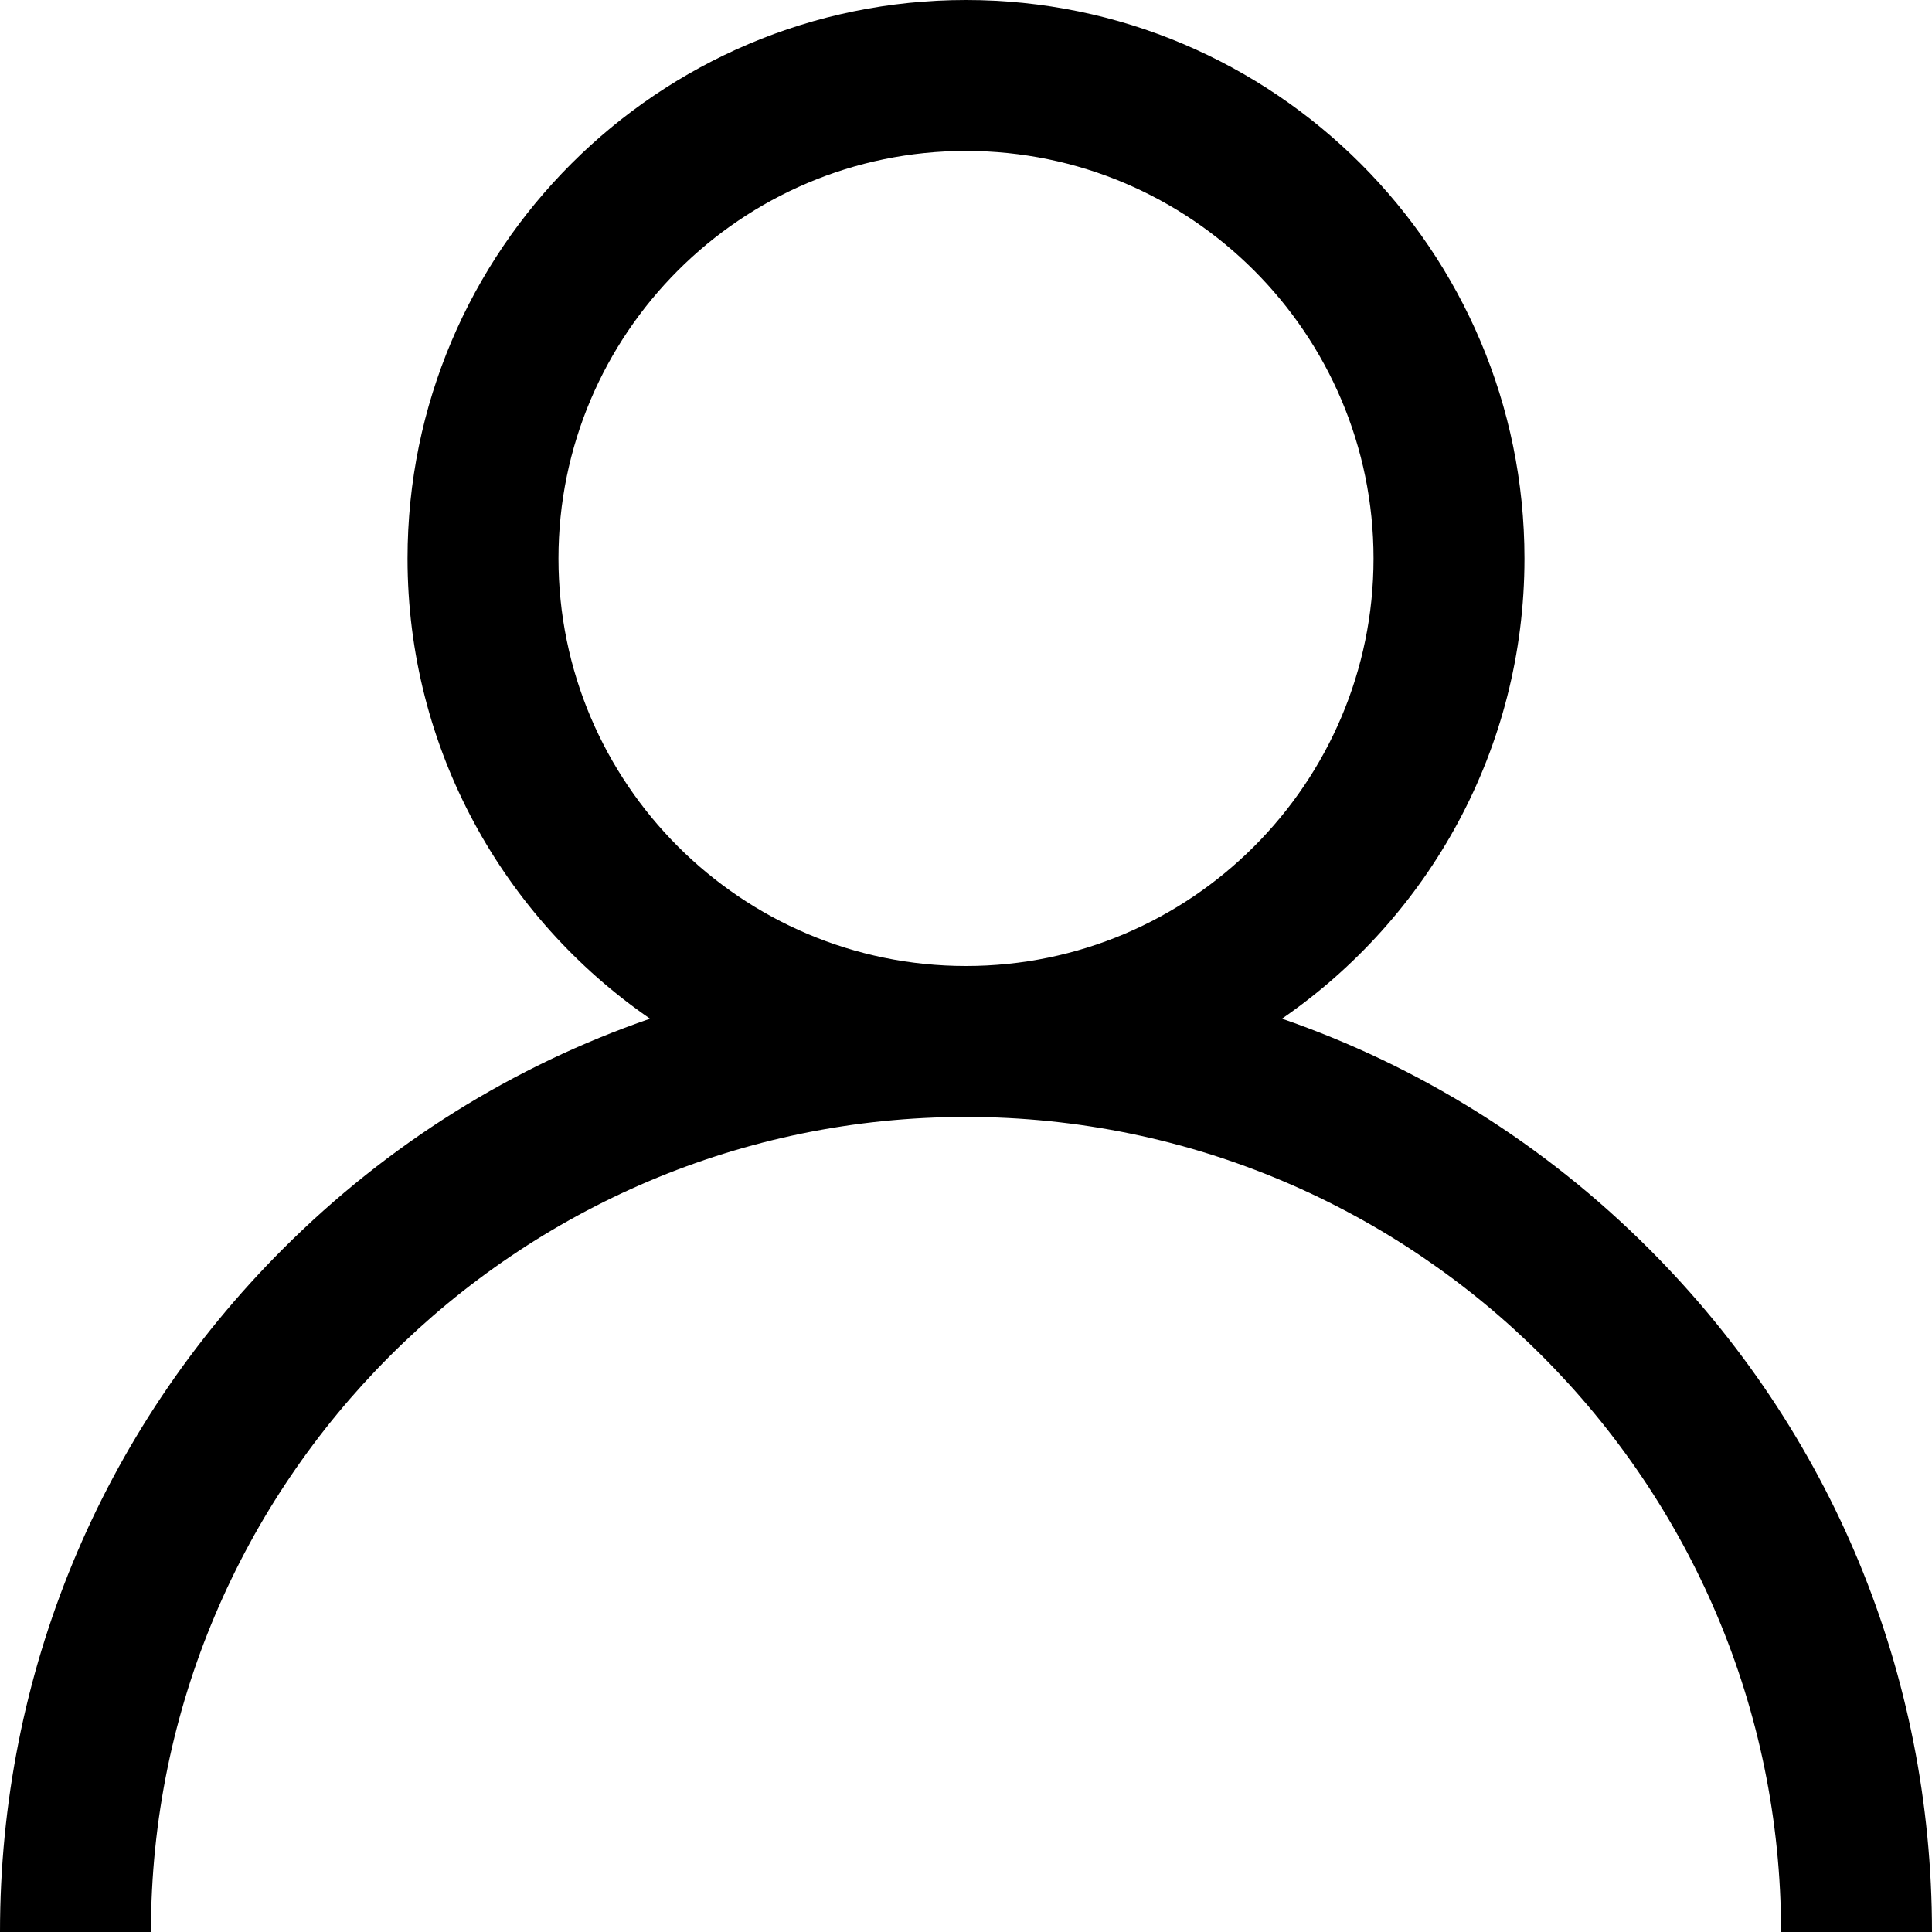
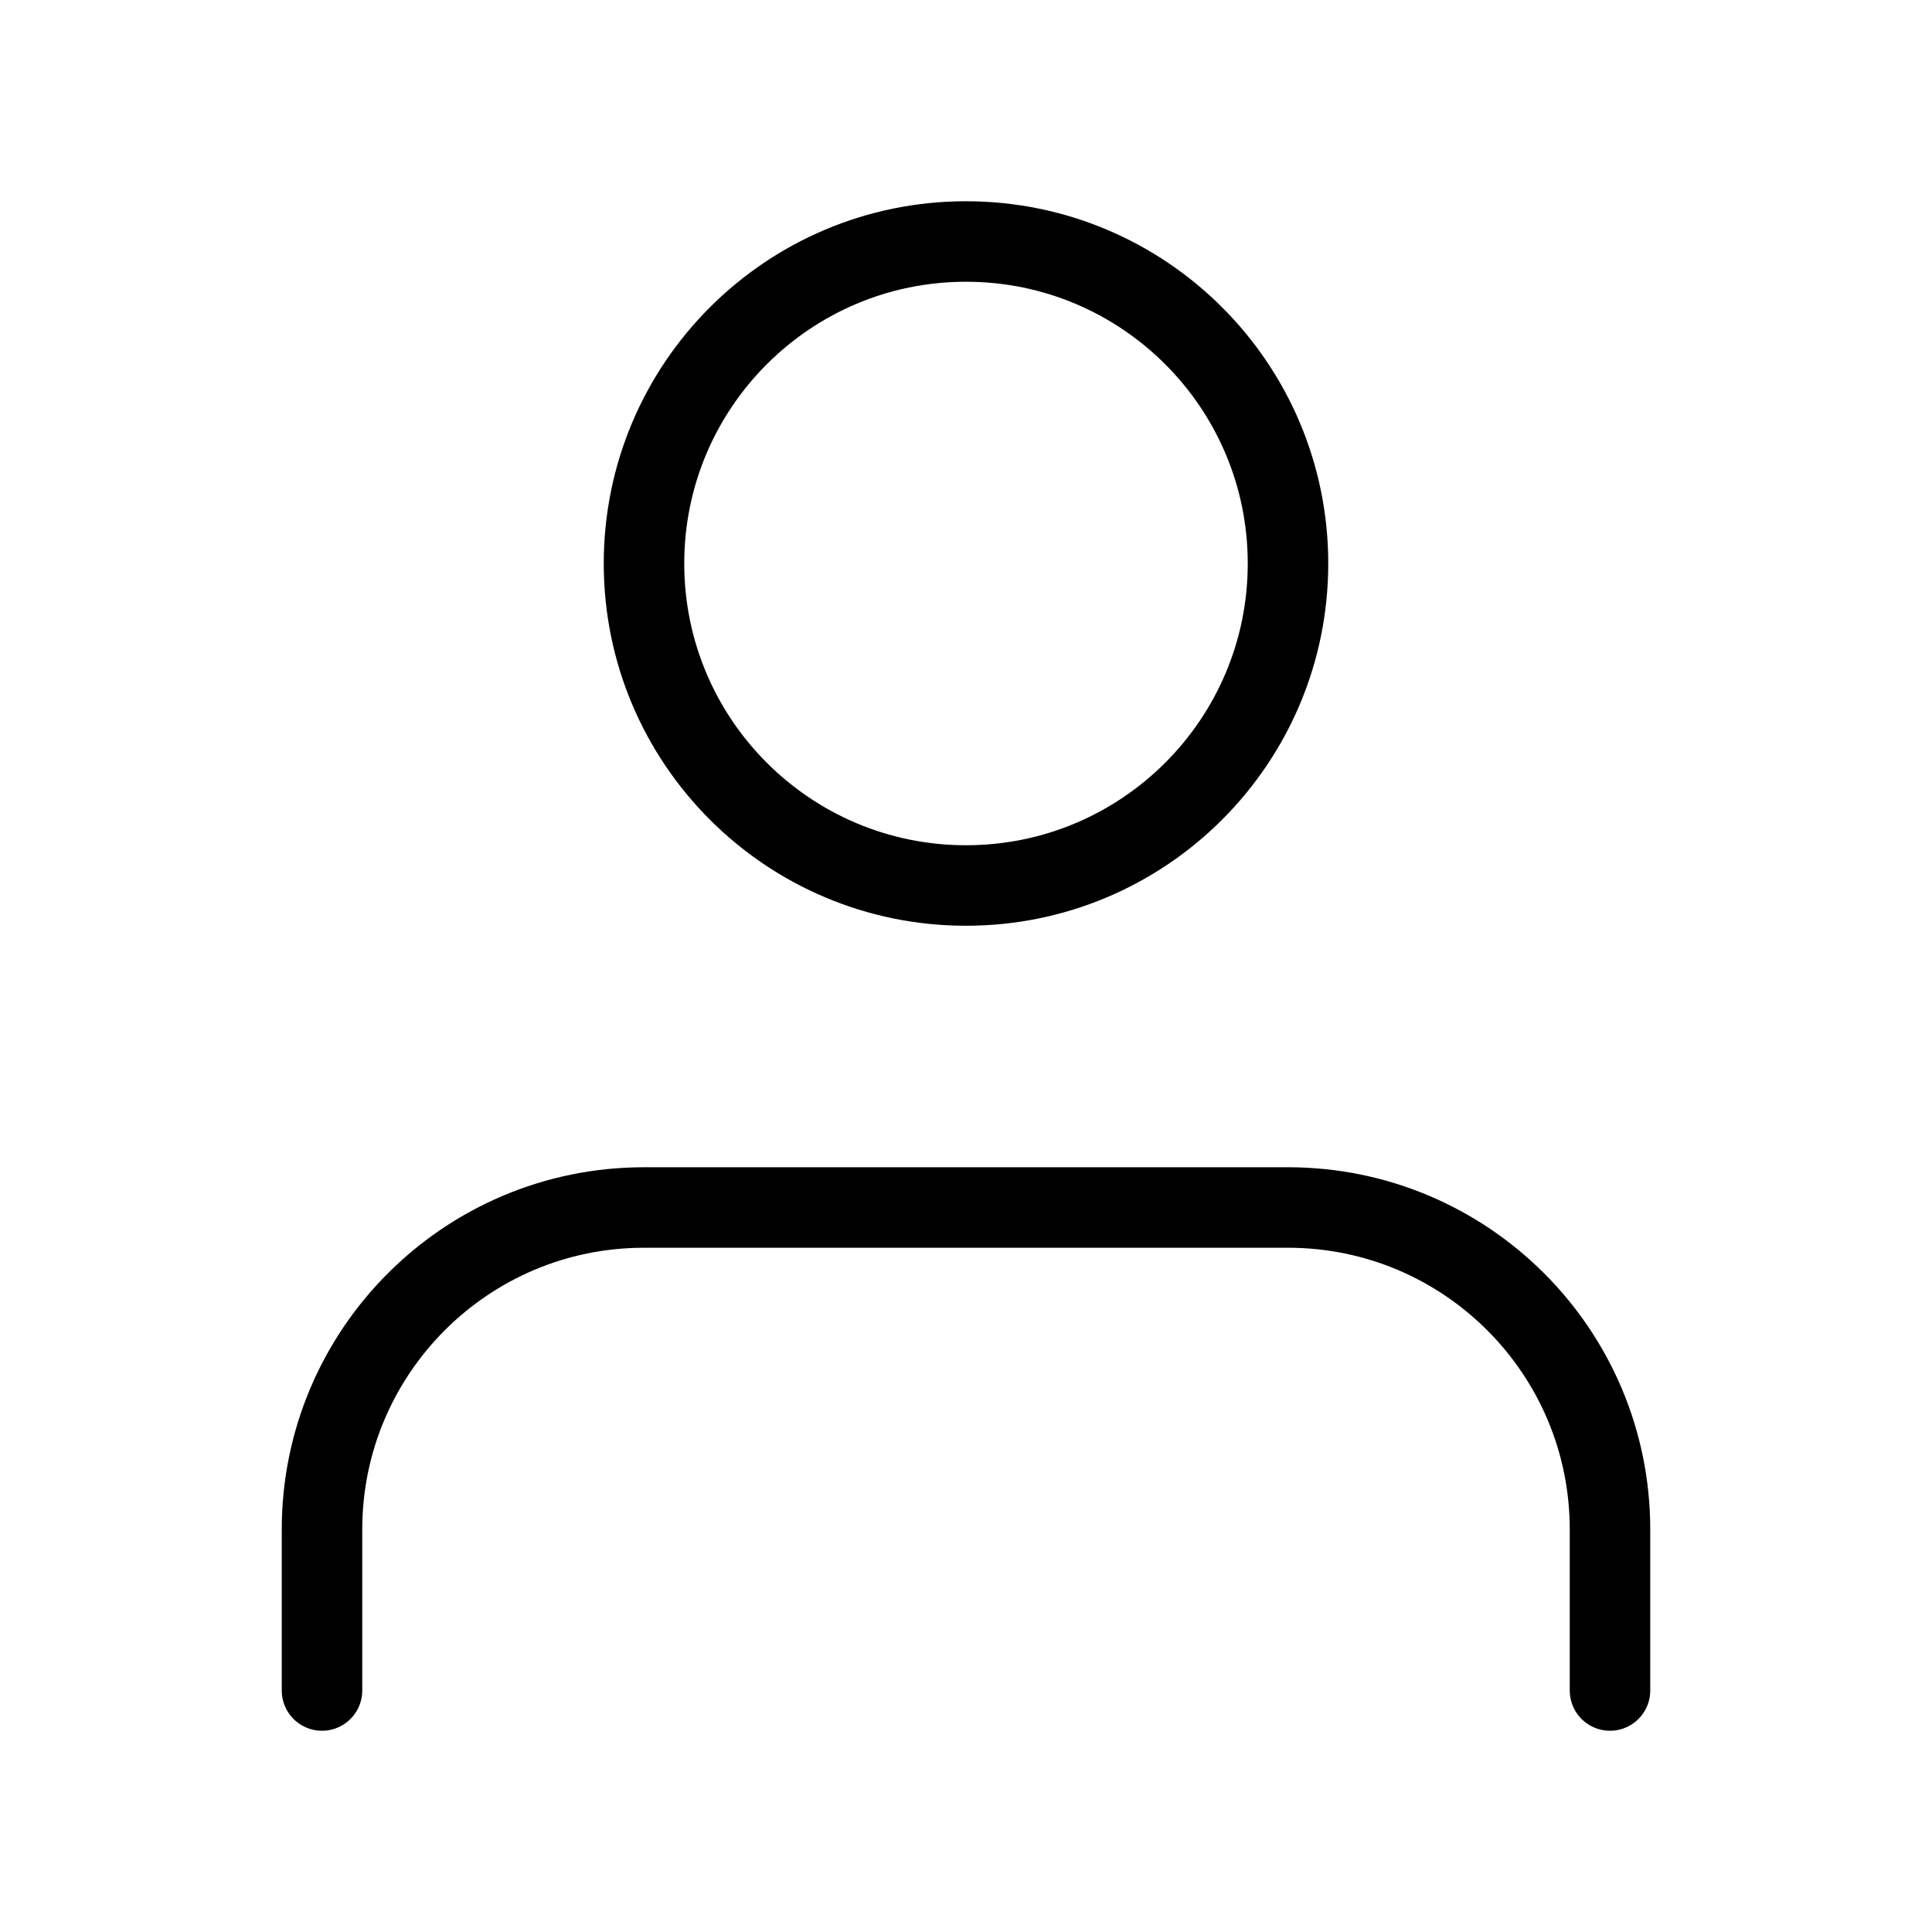
- <svg xmlns="http://www.w3.org/2000/svg" version="1.1" id="Capa_1" x="0px" y="0px" viewBox="0 0 512 512" style="enable-background:new 0 0 512 512;" xml:space="preserve">
-   <g>
-     <g>
-       <path d="M437.02,330.98c-27.883-27.882-61.071-48.523-97.281-61.018C378.521,243.251,404,198.548,404,148    C404,66.393,337.607,0,256,0S108,66.393,108,148c0,50.548,25.479,95.251,64.262,121.962    c-36.21,12.495-69.398,33.136-97.281,61.018C26.629,379.333,0,443.62,0,512h40c0-119.103,96.897-216,216-216s216,96.897,216,216    h40C512,443.62,485.371,379.333,437.02,330.98z M256,256c-59.551,0-108-48.448-108-108S196.449,40,256,40    c59.551,0,108,48.448,108,108S315.551,256,256,256z" />
-     </g>
-   </g>
-   <g>
- </g>
-   <g>
- </g>
-   <g>
- </g>
-   <g>
- </g>
-   <g>
- </g>
-   <g>
- </g>
-   <g>
- </g>
-   <g>
- </g>
-   <g>
- </g>
-   <g>
- </g>
-   <g>
- </g>
-   <g>
- </g>
-   <g>
- </g>
-   <g>
- </g>
-   <g>
- </g>
+ <svg xmlns="http://www.w3.org/2000/svg" width="48" height="48" viewBox="0 0 24 24" fill="none" stroke="currentColor" stroke-width="1" stroke-linecap="round" stroke-linejoin="round" class="feather feather-user">
+   <path d="M20 21v-2a4 4 0 0 0-4-4H8a4 4 0 0 0-4 4v2" />
+   <circle cx="12" cy="7" r="4" />
</svg>
